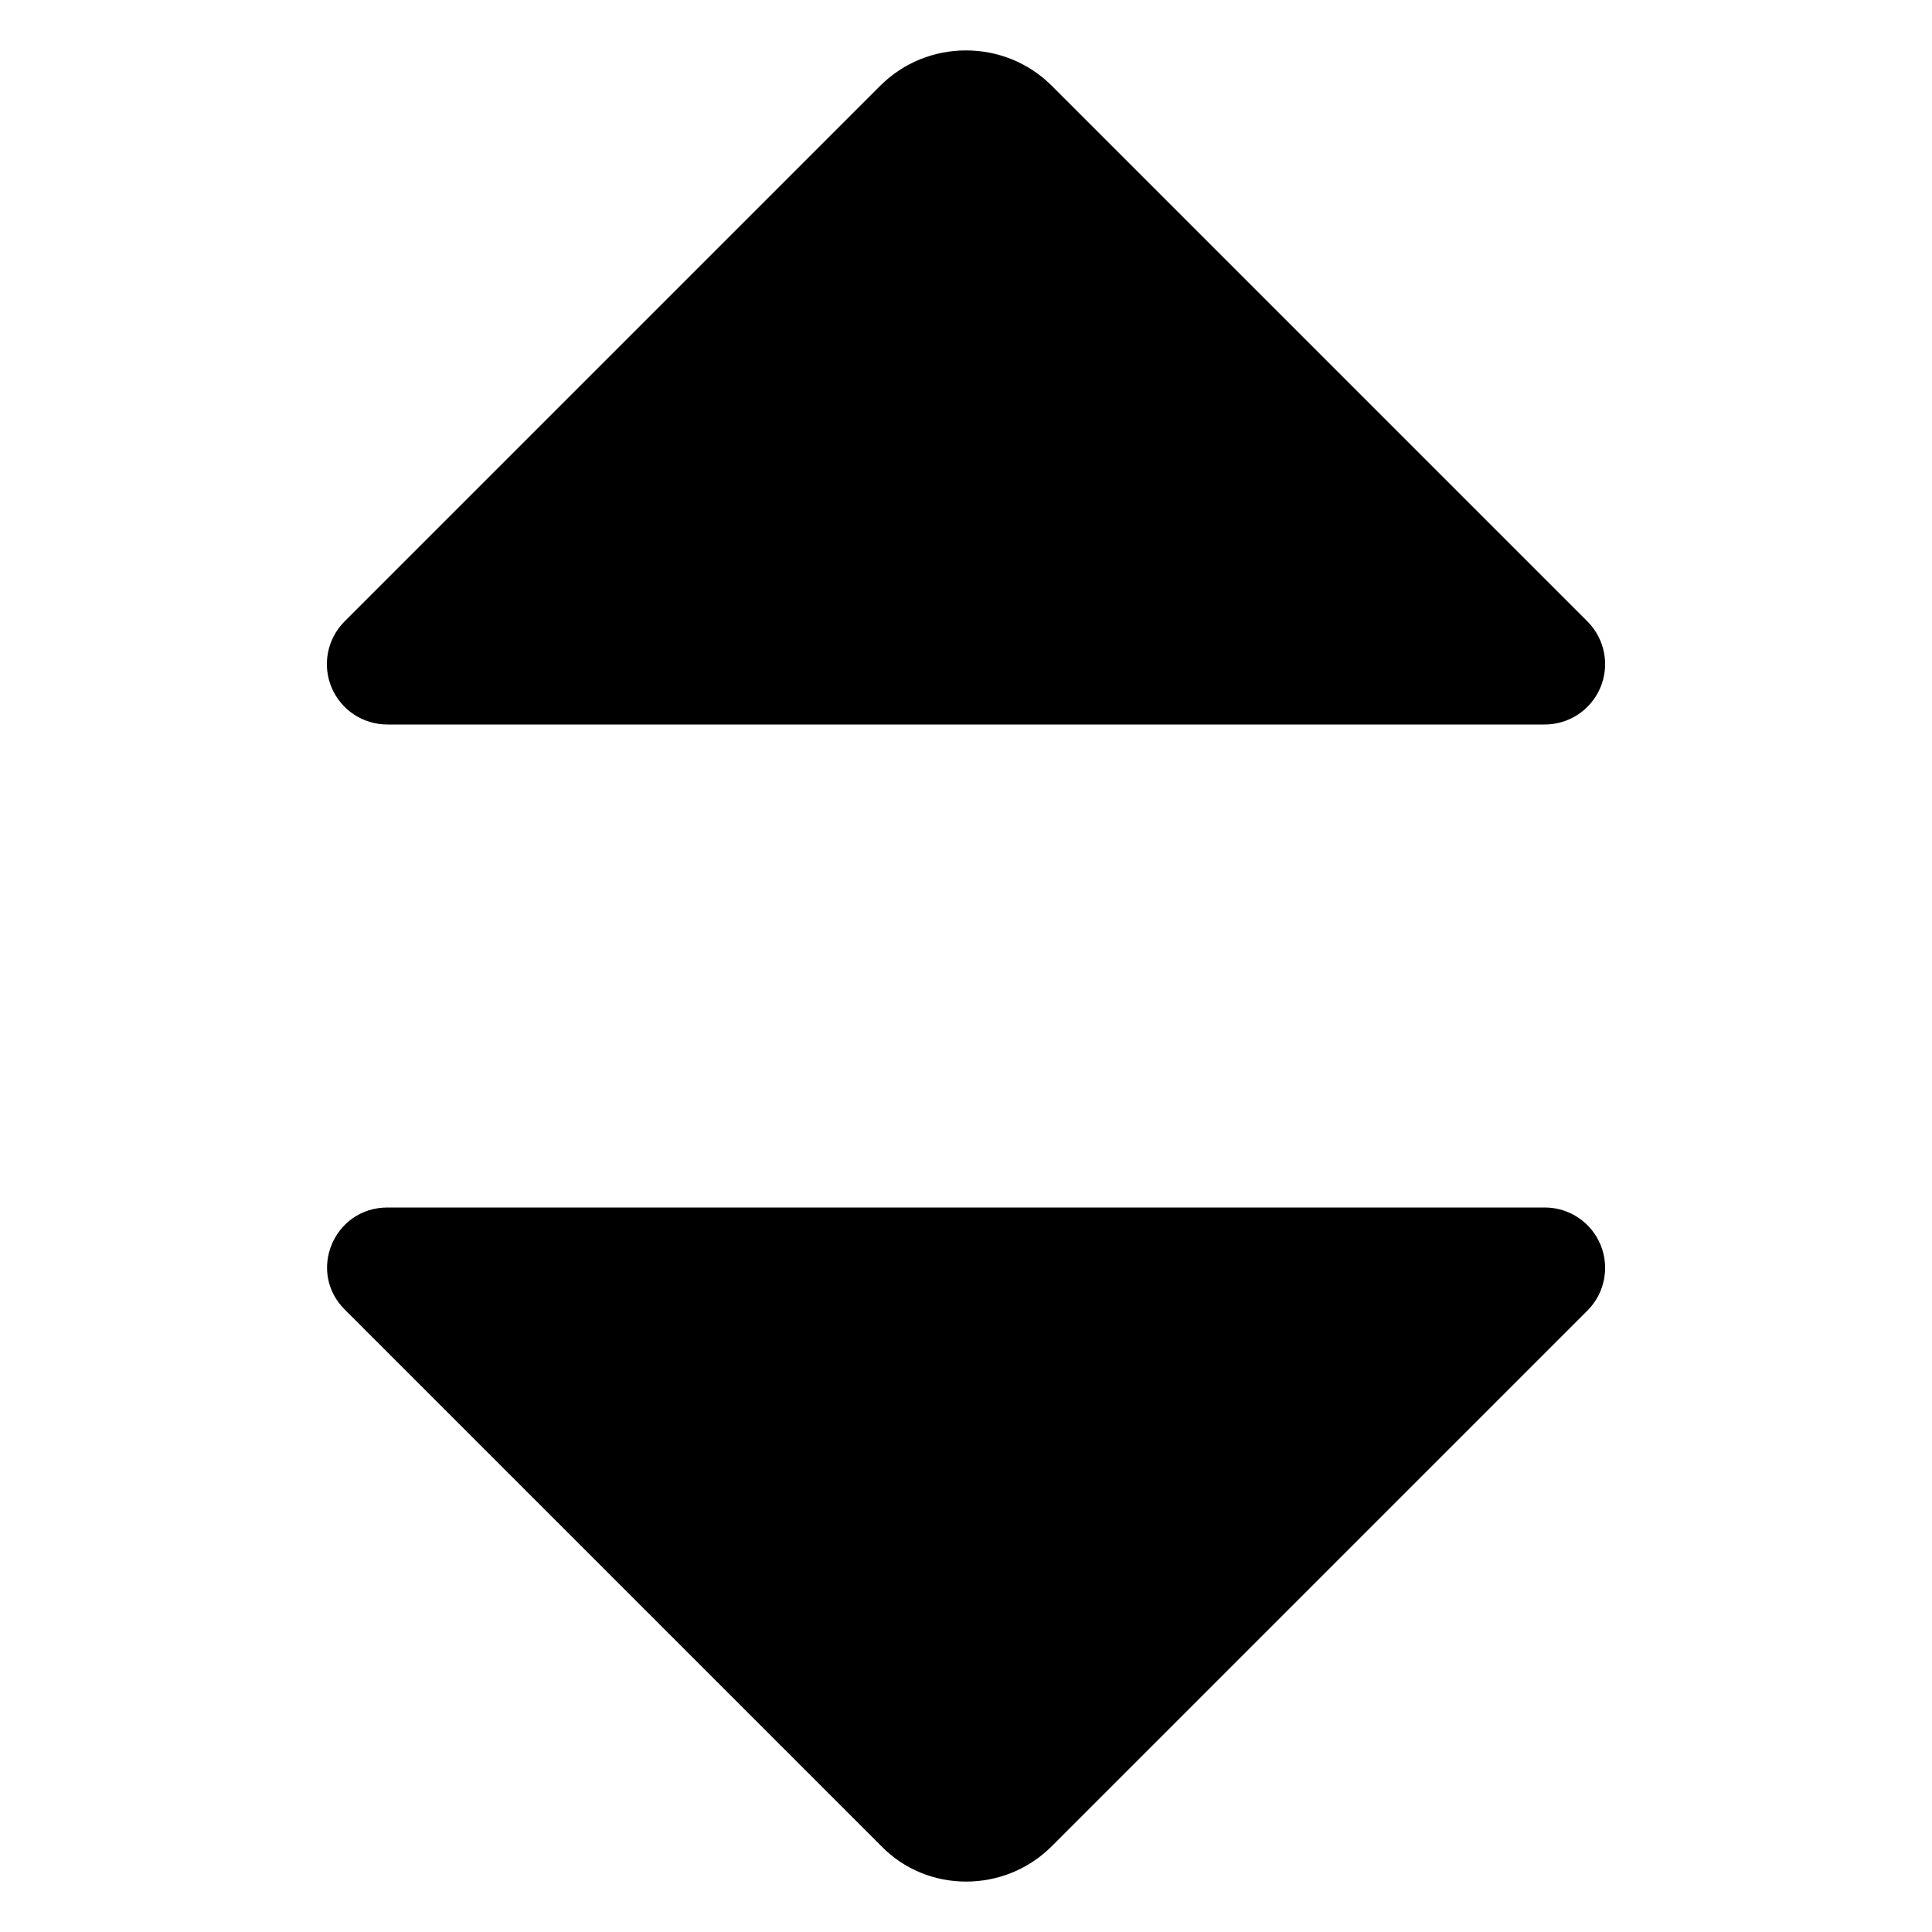
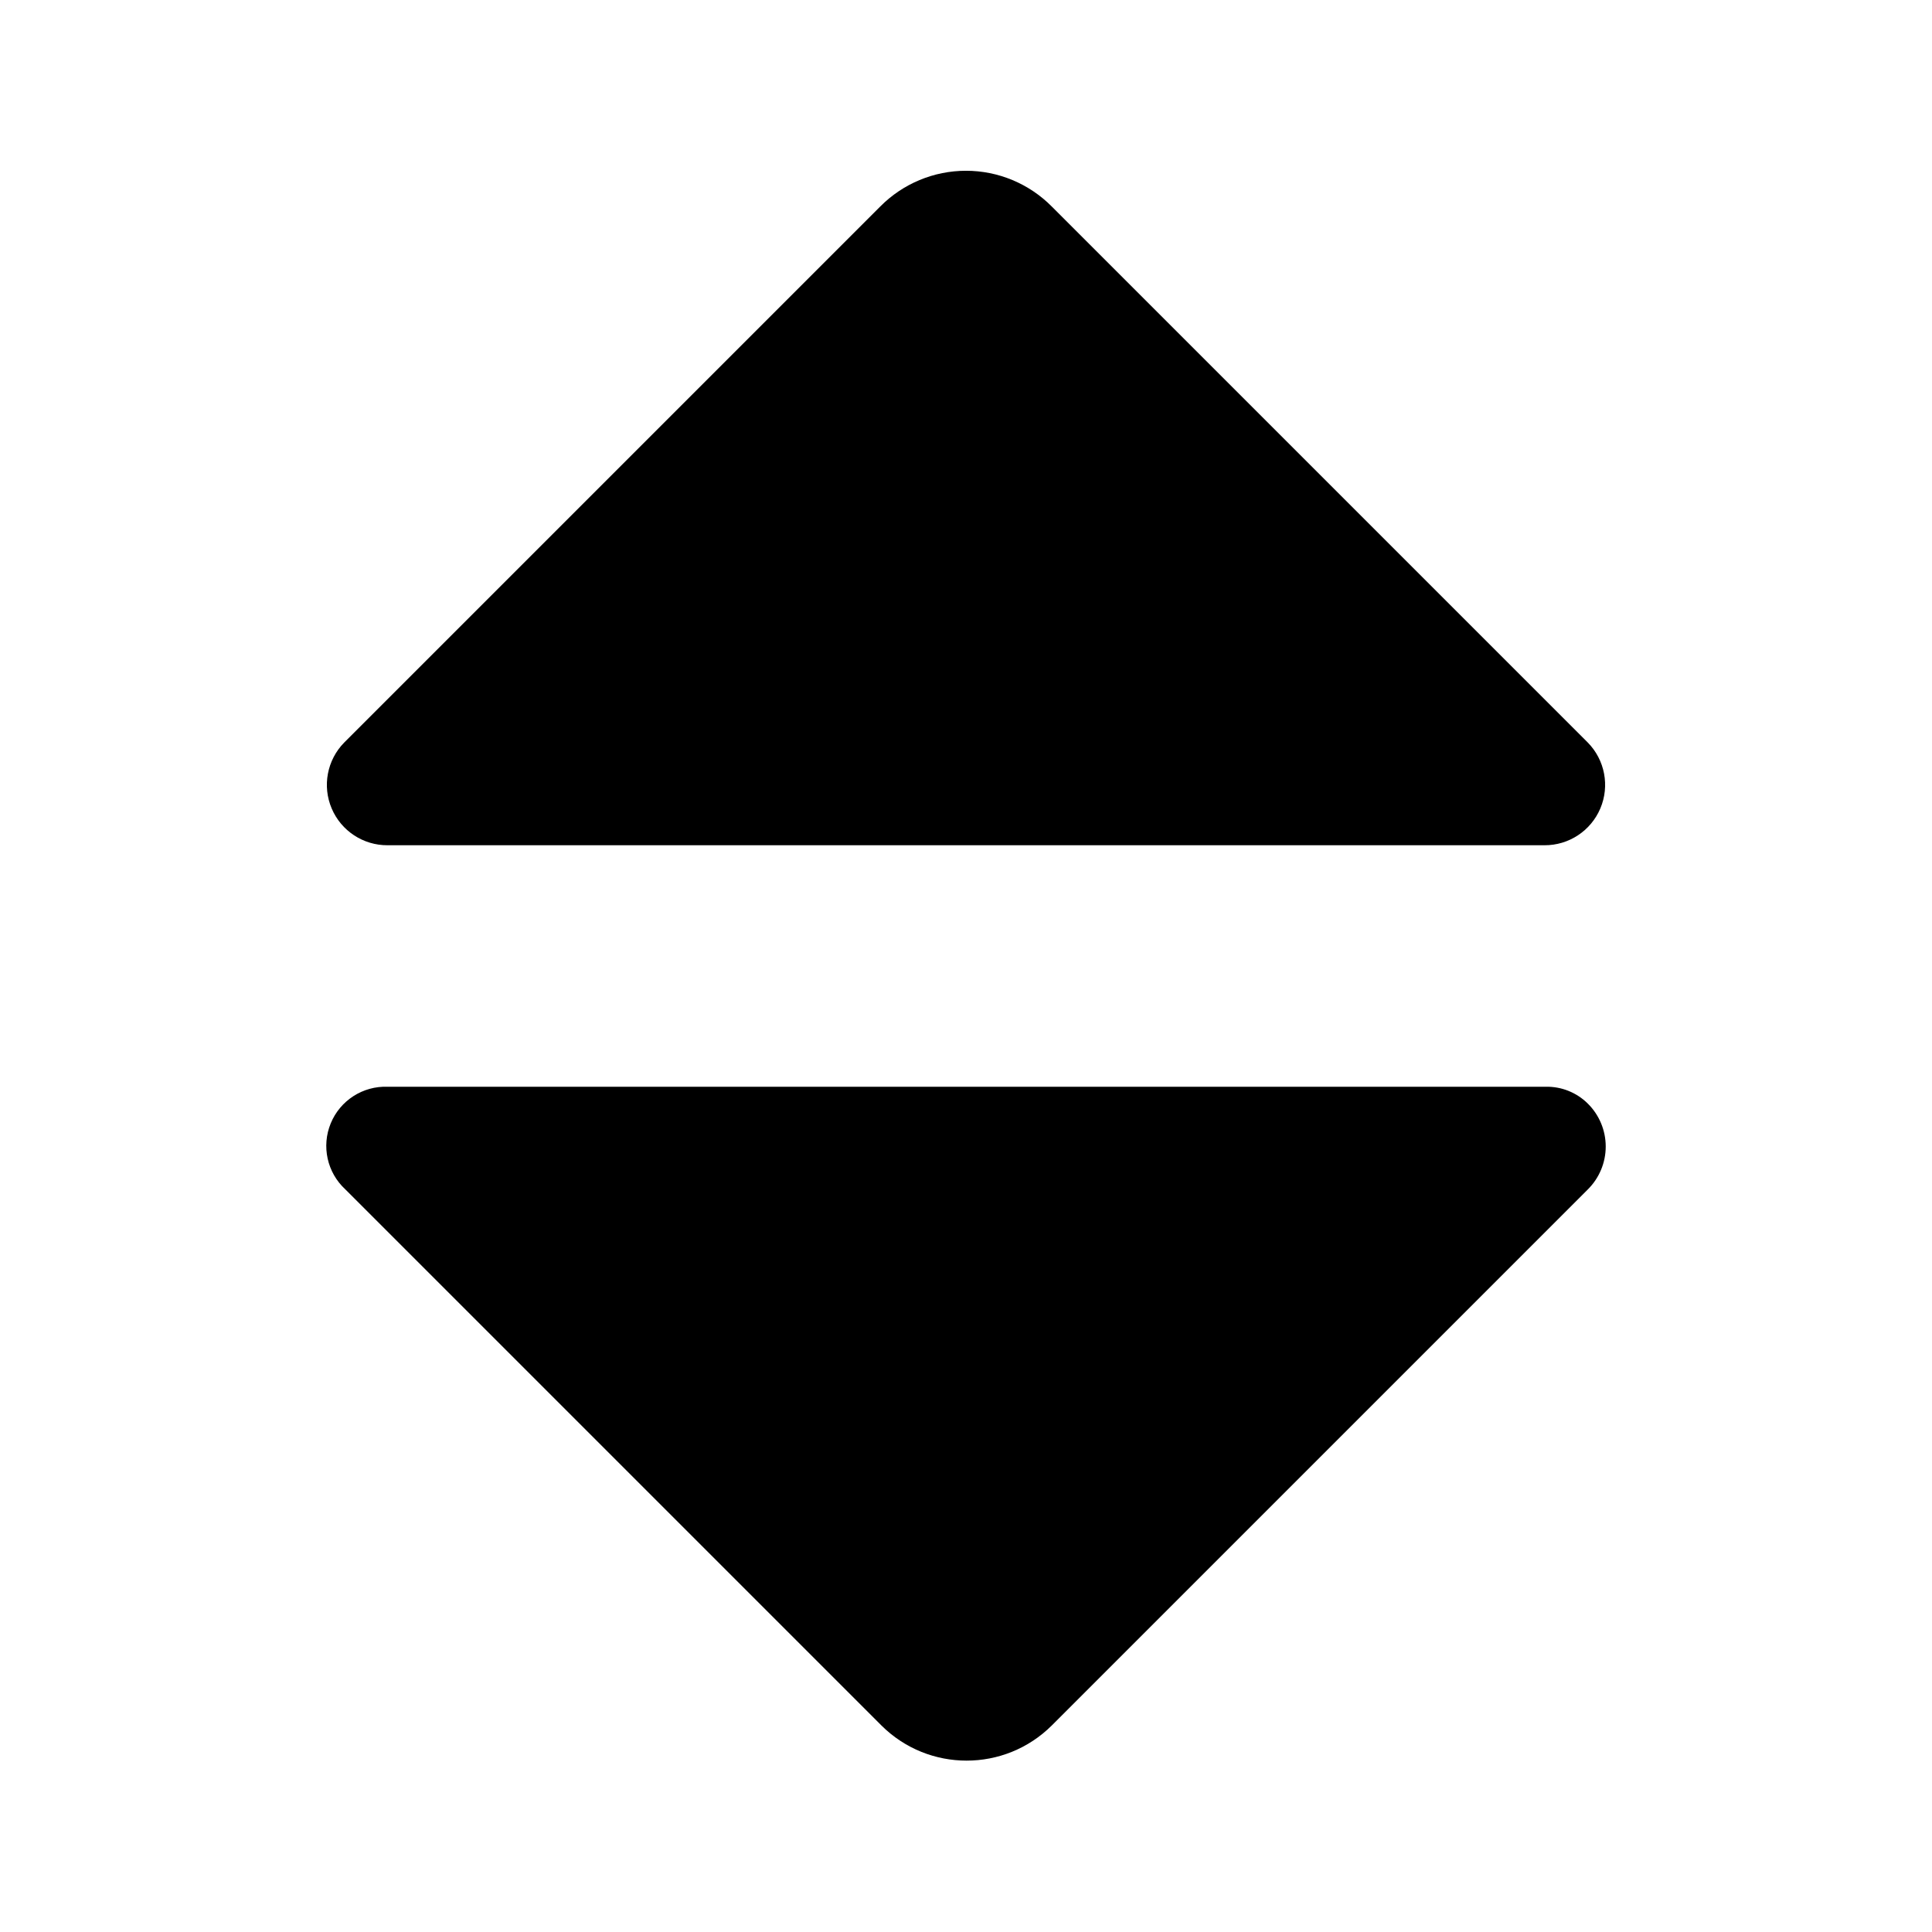
<svg xmlns="http://www.w3.org/2000/svg" width="16" height="16" focusable="false" viewBox="0 0 16 16">
-   <path fill="currentColor" d="M8.71.71l4.44 4.44a.5.5 0 0 1-.36.85H3.21a.5.5 0 0 1-.36-.85L7.29.71c.39-.39 1.03-.39 1.42 0z" />
-   <path d="M8.71 15.29l4.44-4.44a.5.5 0 0 0-.35-.85H3.21c-.45 0-.67.54-.35.85l4.44 4.44c.38.39 1.02.39 1.41 0z" />
+   <path fill="currentColor" d="M8.71 1.71l4.44 4.44a.5.5 0 0 1-.36.85H3.21a.5.5 0 0 1-.36-.85l4.44-4.44a1 1 0 0 1 1.42 0z" />
+   <path d="M8.71 14.29l4.44-4.44a.5.5 0 0 0 0-.71.48.48 0 0 0-.35-.14H3.21a.49.49 0 0 0-.35.85l4.44 4.44a1 1 0 0 0 1.41 0z" />
</svg>
